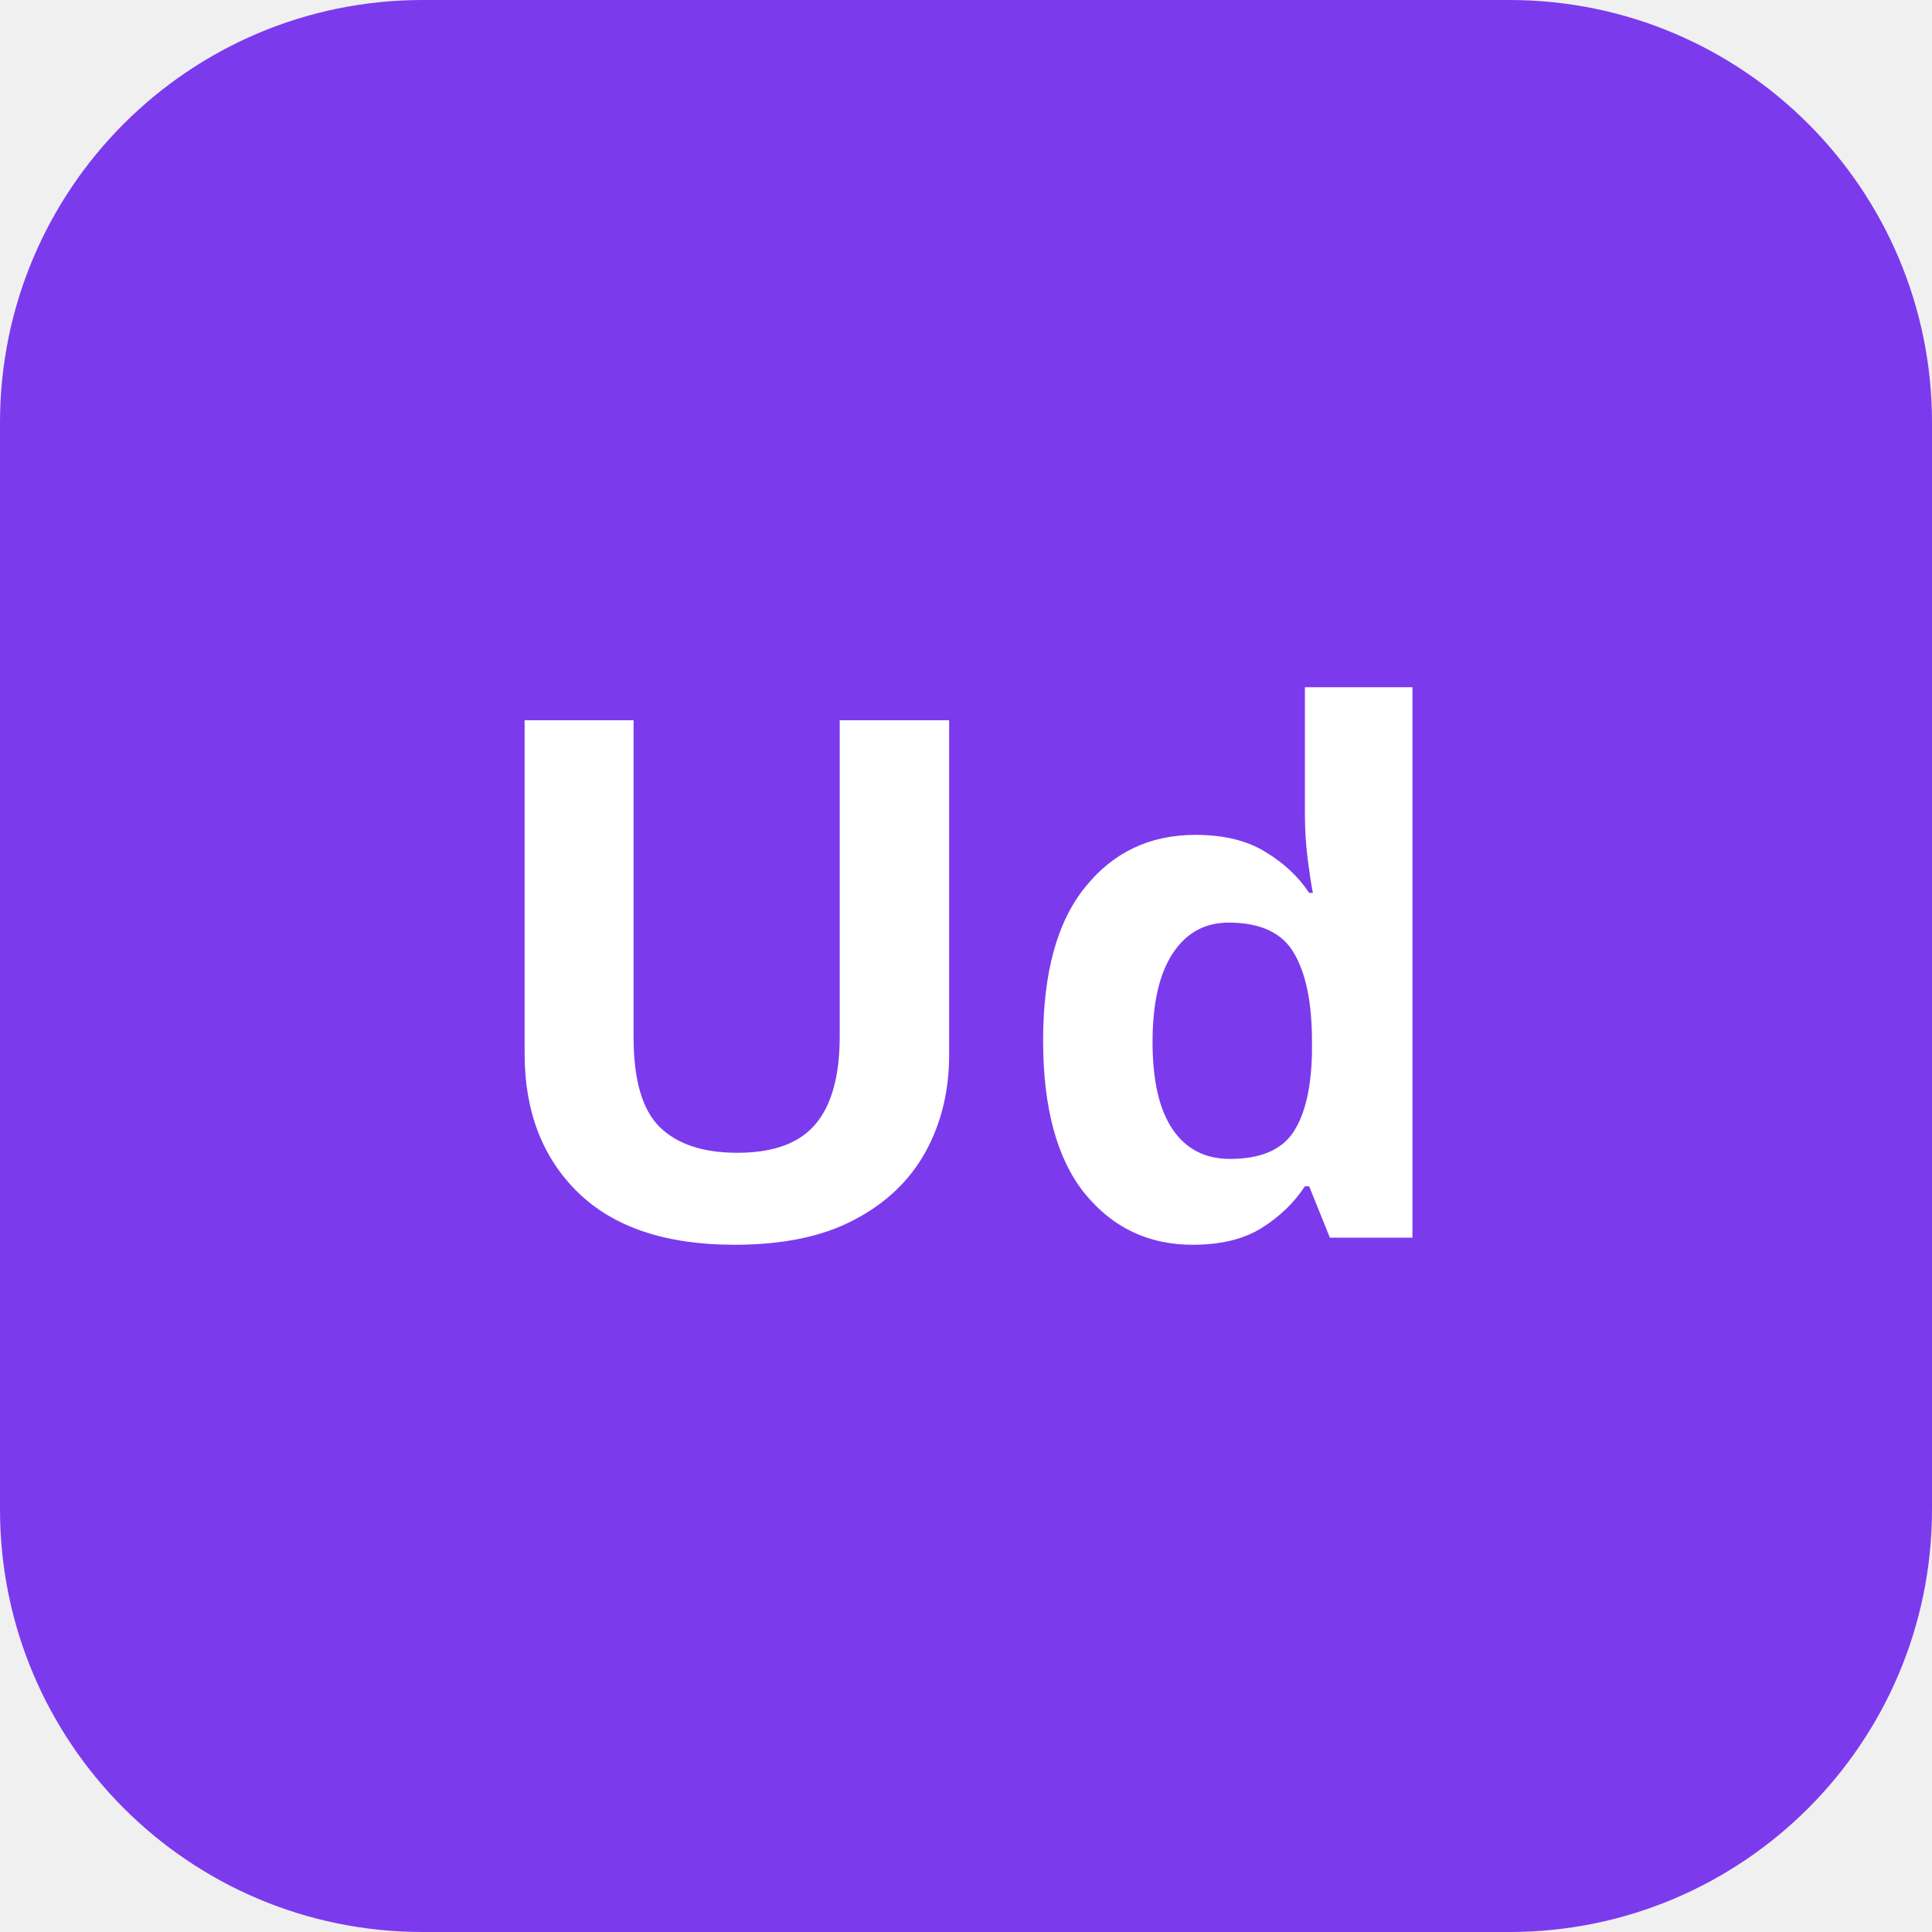
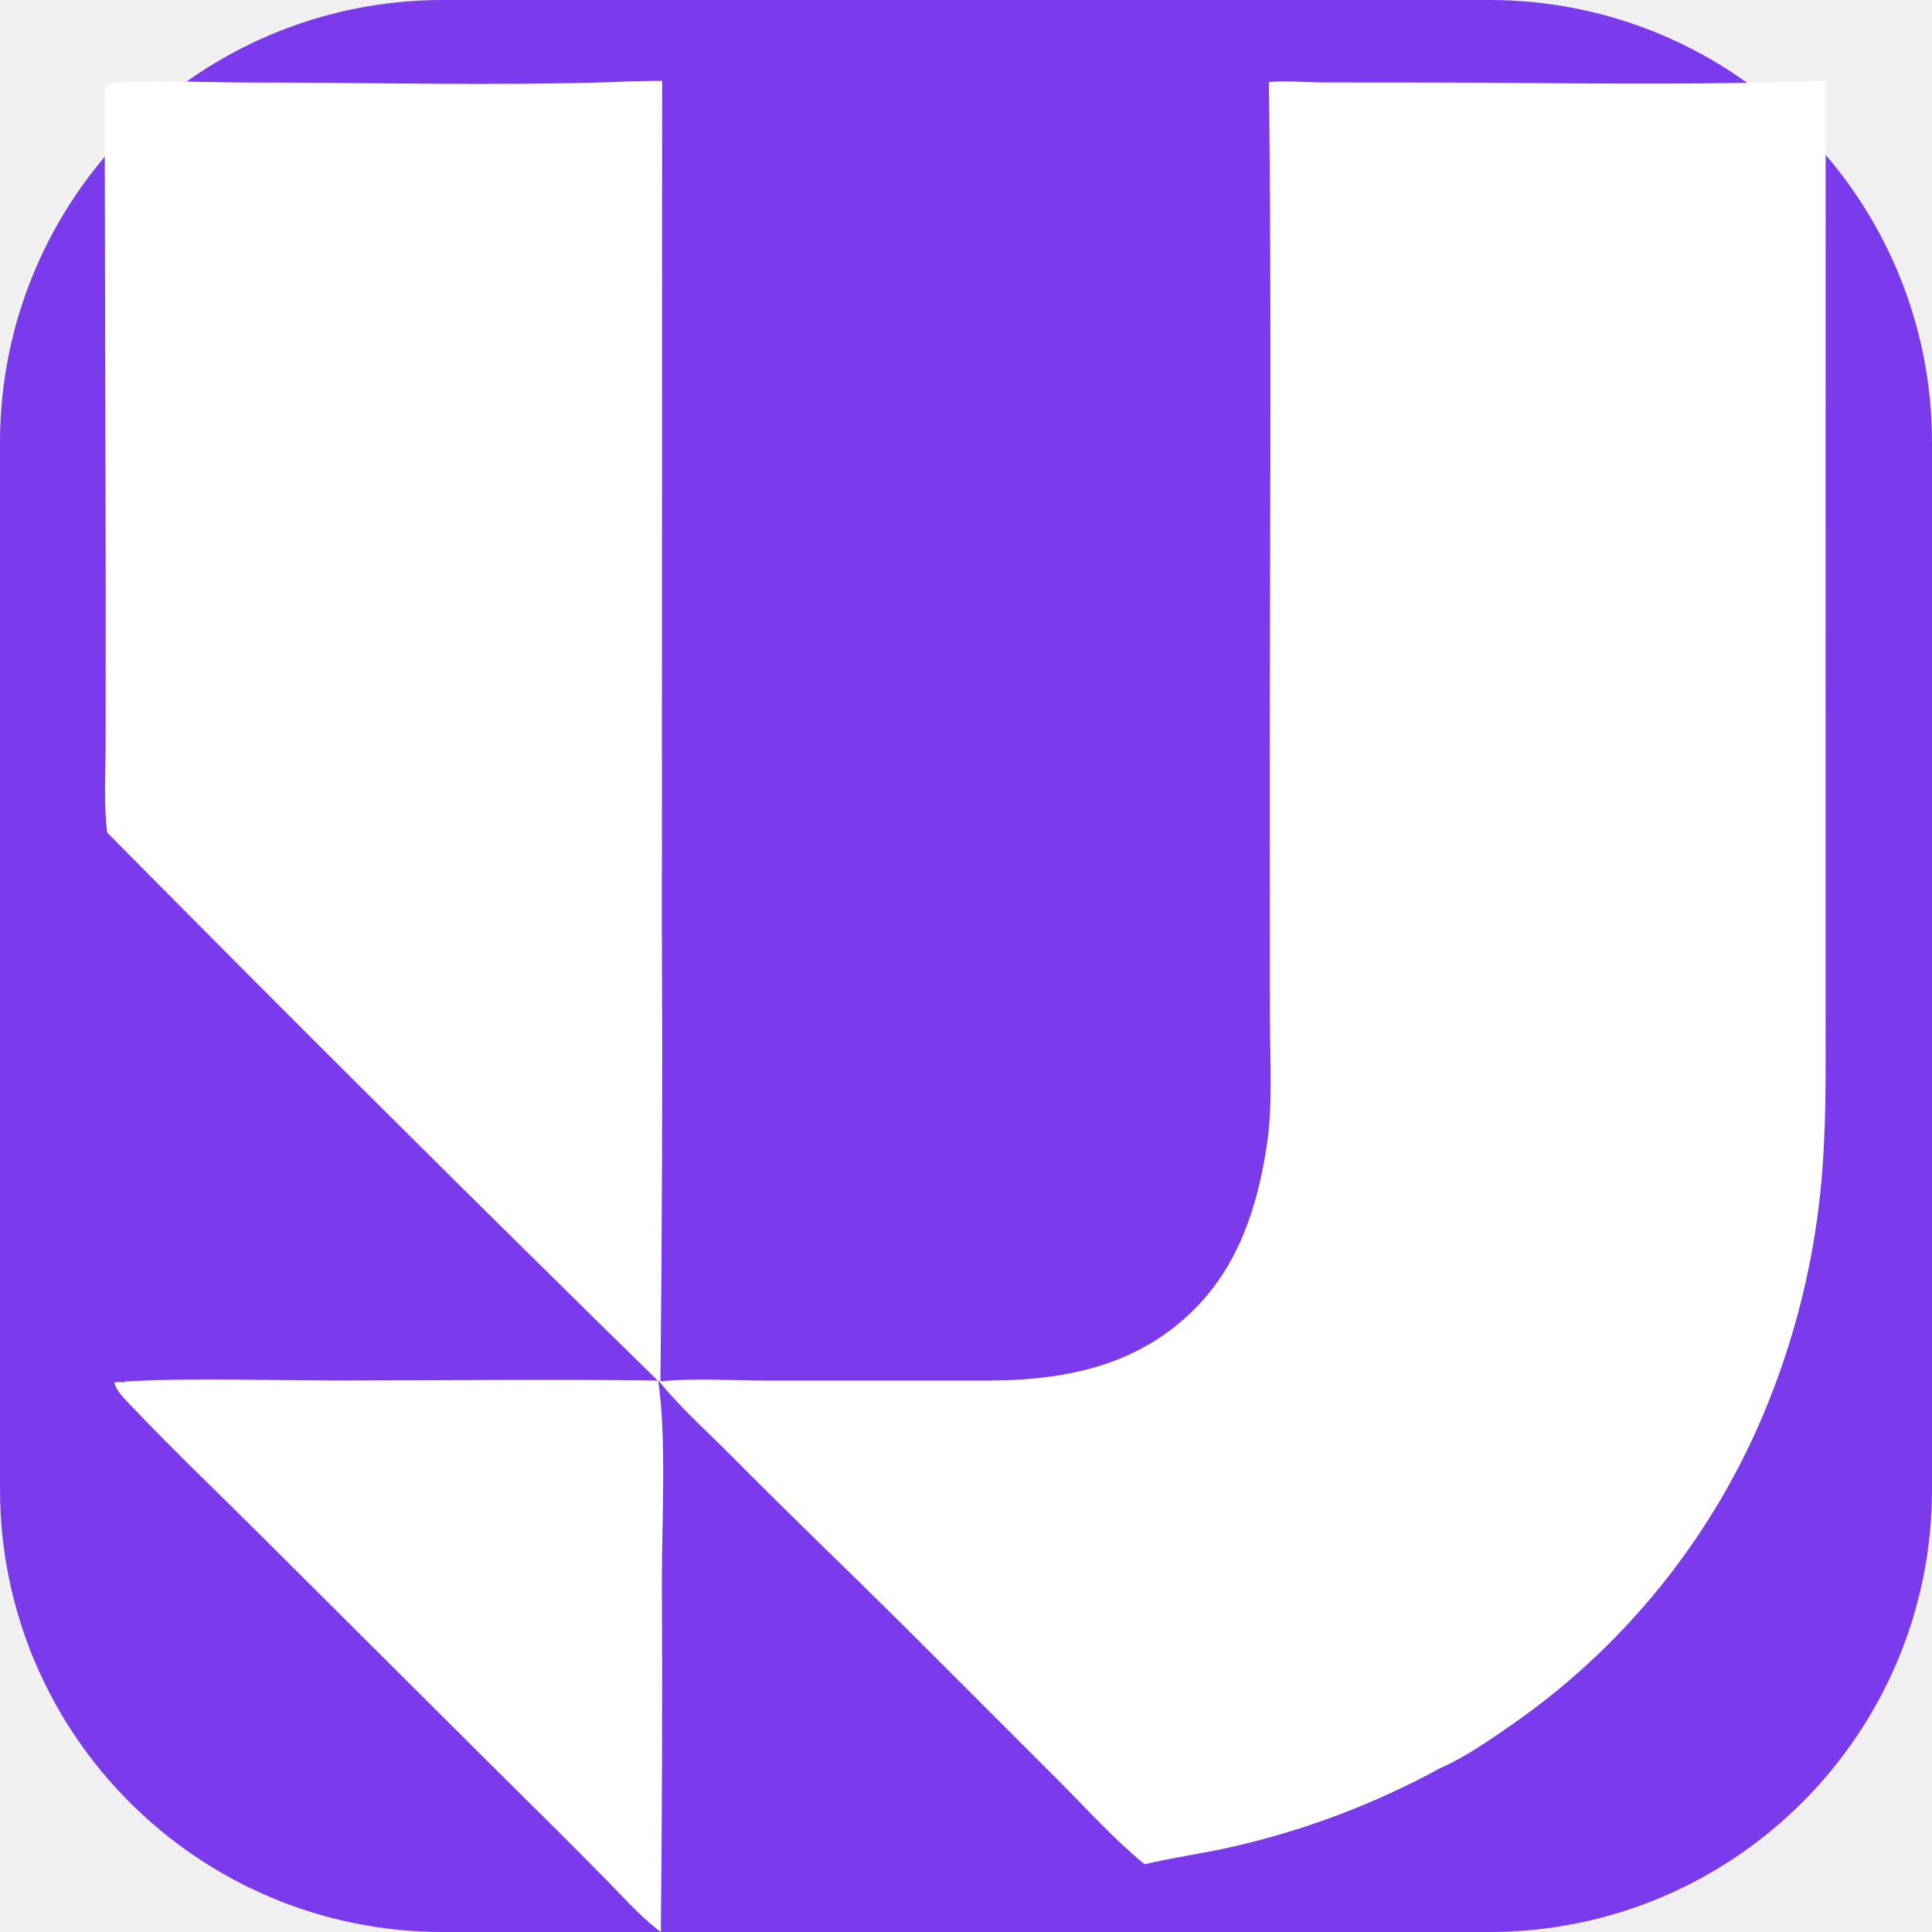
- <svg xmlns="http://www.w3.org/2000/svg" viewBox="0 0 64 64">
-   <rect width="64" height="64" rx="14" fill="#7C3AED" />
-   <text x="32" y="41" font-family="system-ui,sans-serif" font-size="24" font-weight="700" fill="white" text-anchor="middle">Ud</text>
+ <svg xmlns="http://www.w3.org/2000/svg" viewBox="0 0 24 24">
+   <rect width="24" height="24" rx="5.5" fill="#7C3AED" />
+   <path fill="white" d="M15.763 1.02c.212-.021.44.002.654.004l1.21.001c1.68.001 3.373.043 5.052-.025l-.001 8.93v2.652c0 .744.013 1.486-.065 2.227a9.643 9.643 0 01-.585 2.453 8.895 8.895 0 01-3.215 4.14c-.289.201-.602.422-.925.564a10.01 10.01 0 01-2.582.976c-.361.083-.728.131-1.088.216-.381-.311-.725-.694-1.072-1.043l-1.893-1.893c-.722-.716-1.455-1.417-2.171-2.14-.303-.304-.639-.604-.907-.938.106.694.047 1.75.047 2.486.007 1.457.003 2.913-.013 4.37a.906.906 0 01-.046-.035c-.236-.185-.447-.428-.66-.642-.41-.415-.823-.827-1.239-1.237l-2.991-2.979c-.54-.54-1.098-1.07-1.624-1.623-.07-.074-.215-.21-.228-.311a.348.348 0 01.129.001l-.005-.012c.869-.05 1.76-.013 2.63-.013 1.332 0 2.665-.018 3.996.001a597.835 597.835 0 01-6.839-6.807c-.047-.357-.02-.74-.02-1.101l.001-1.915L1.3 1.178c0-.04.01-.075.028-.112.059-.04.104-.038.175-.042.52-.03 1.06 0 1.582.001 1.512 0 3.036.042 4.546-.006.197-.014.397-.011.594-.015l-.003 10.581c.009 1.859.003 3.717-.018 5.575.426-.044.89-.01 1.32-.01h2.772c.964-.007 1.857-.19 2.558-.904.538-.548.764-1.256.88-2 .08-.51.042-1.08.041-1.597l-.002-2.645c-.001-2.994.026-5.99-.01-8.984z" />
</svg>
